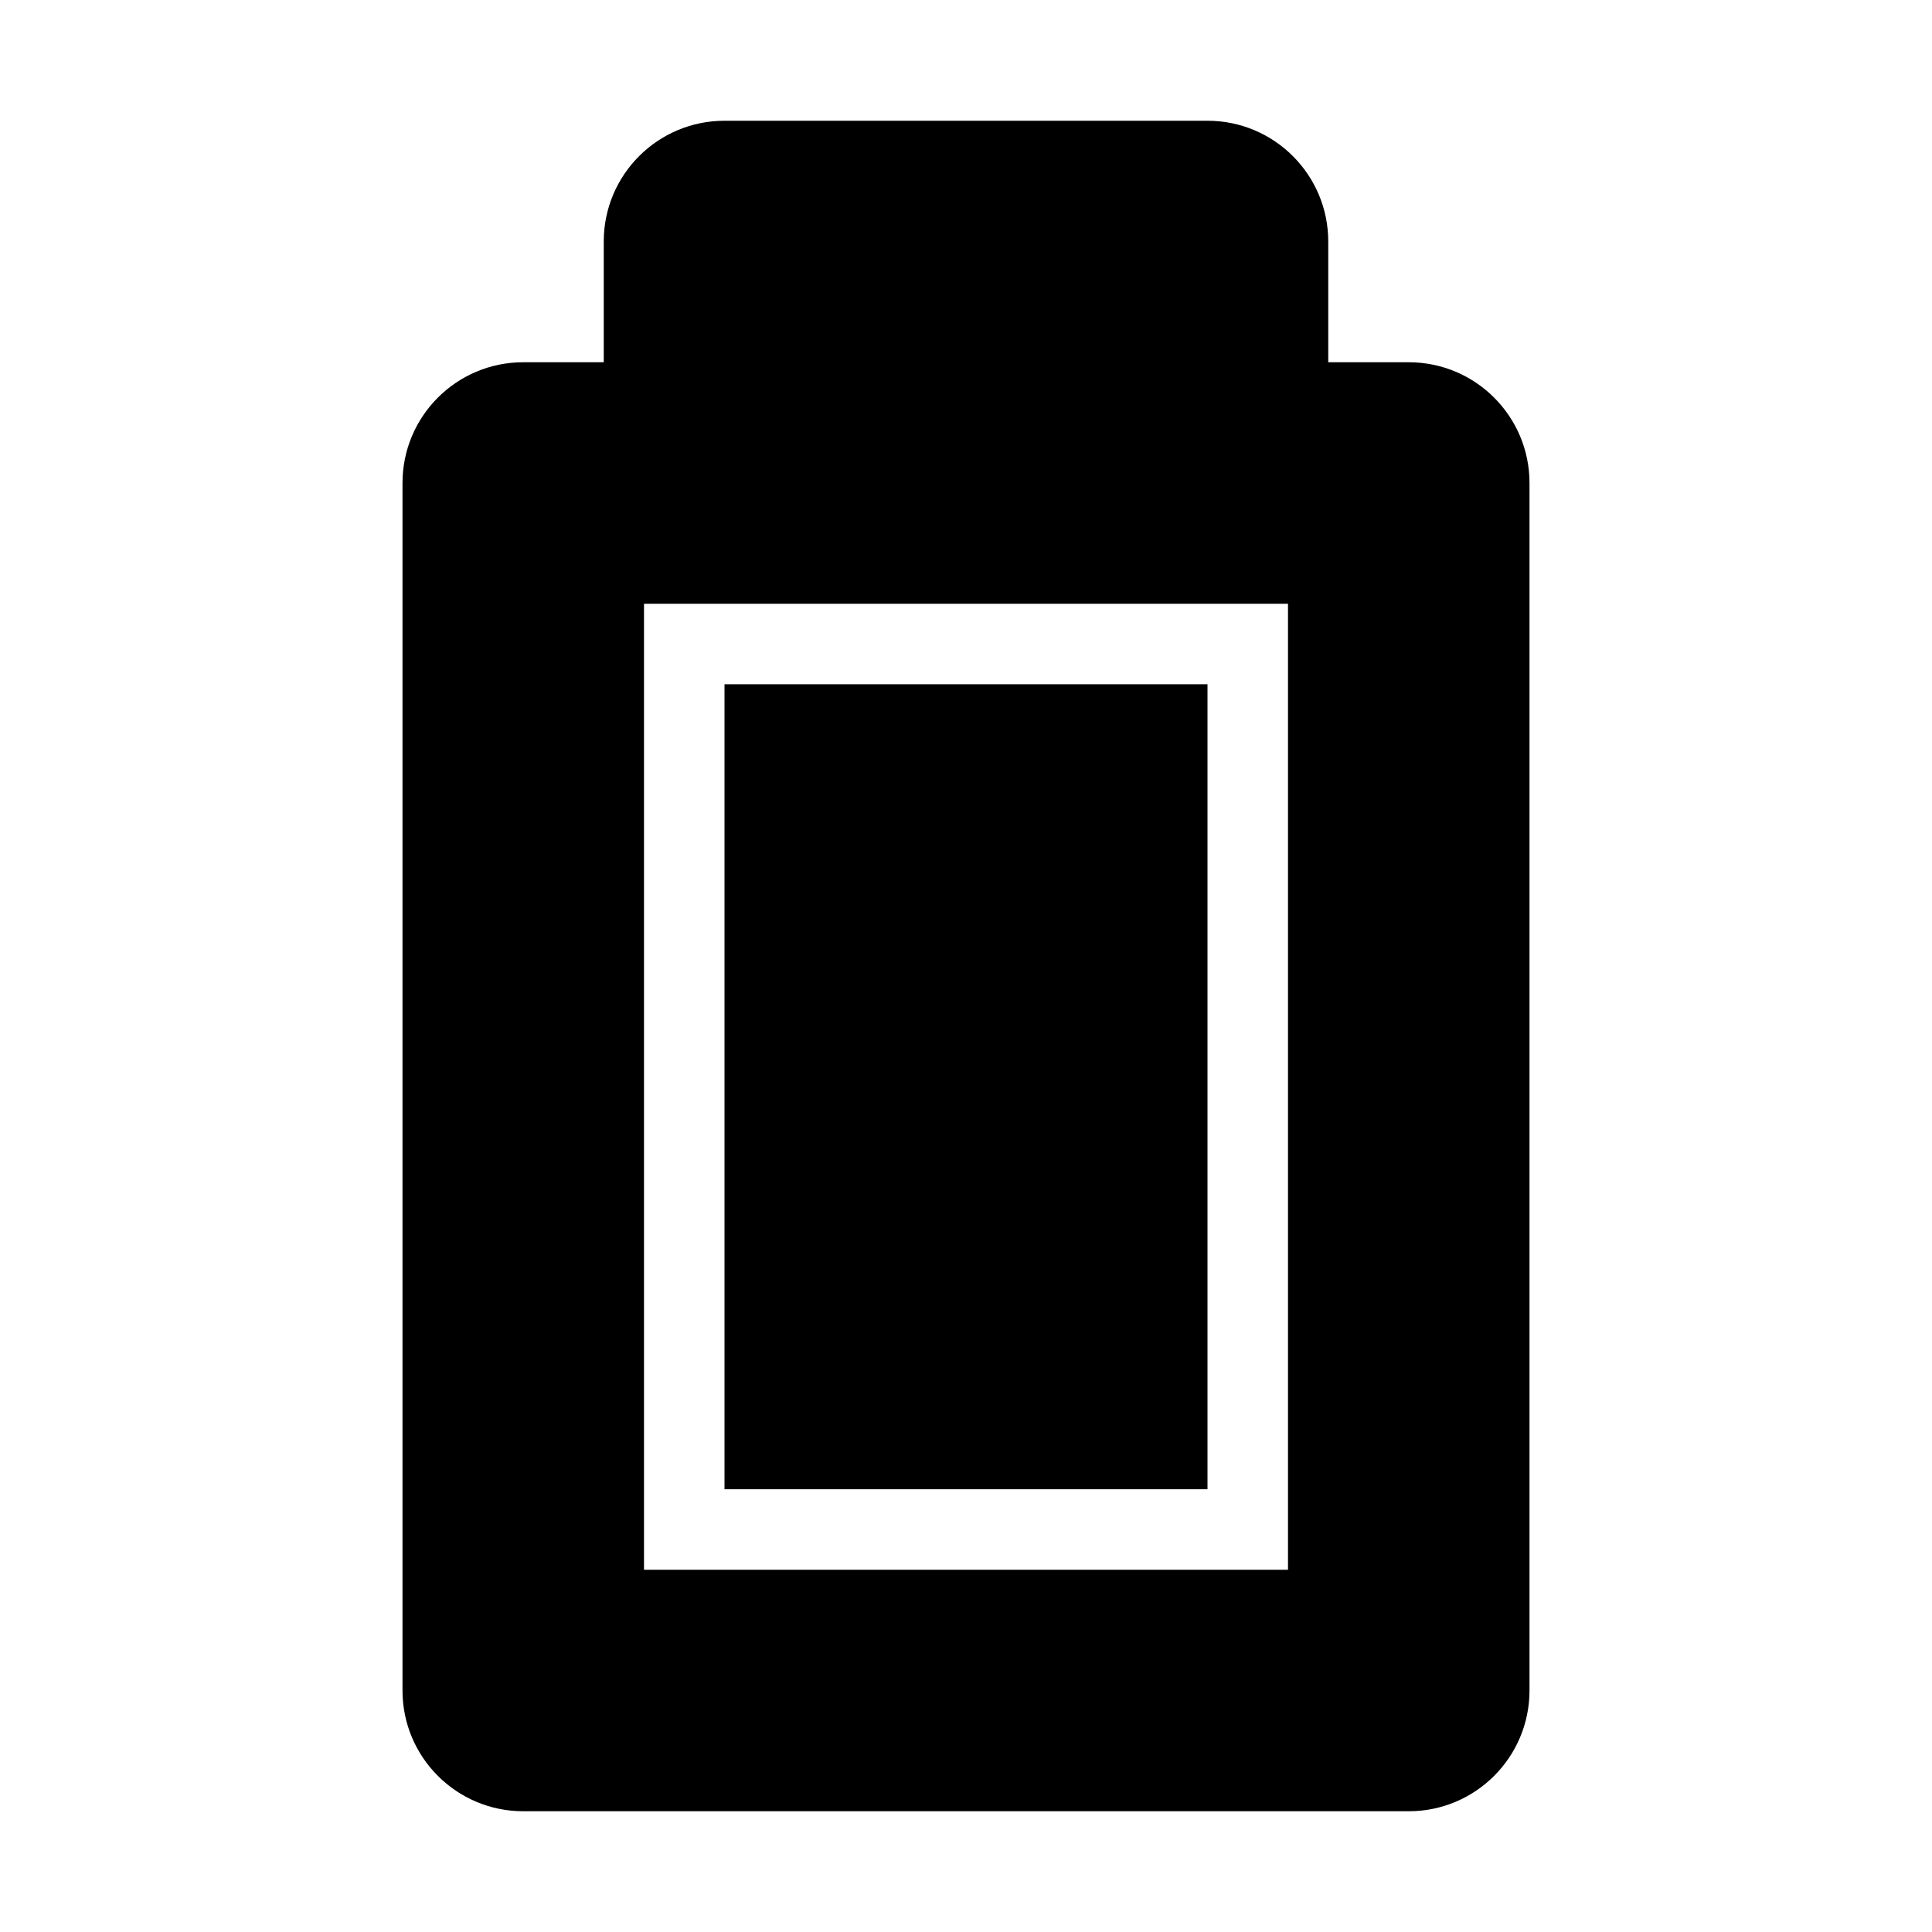
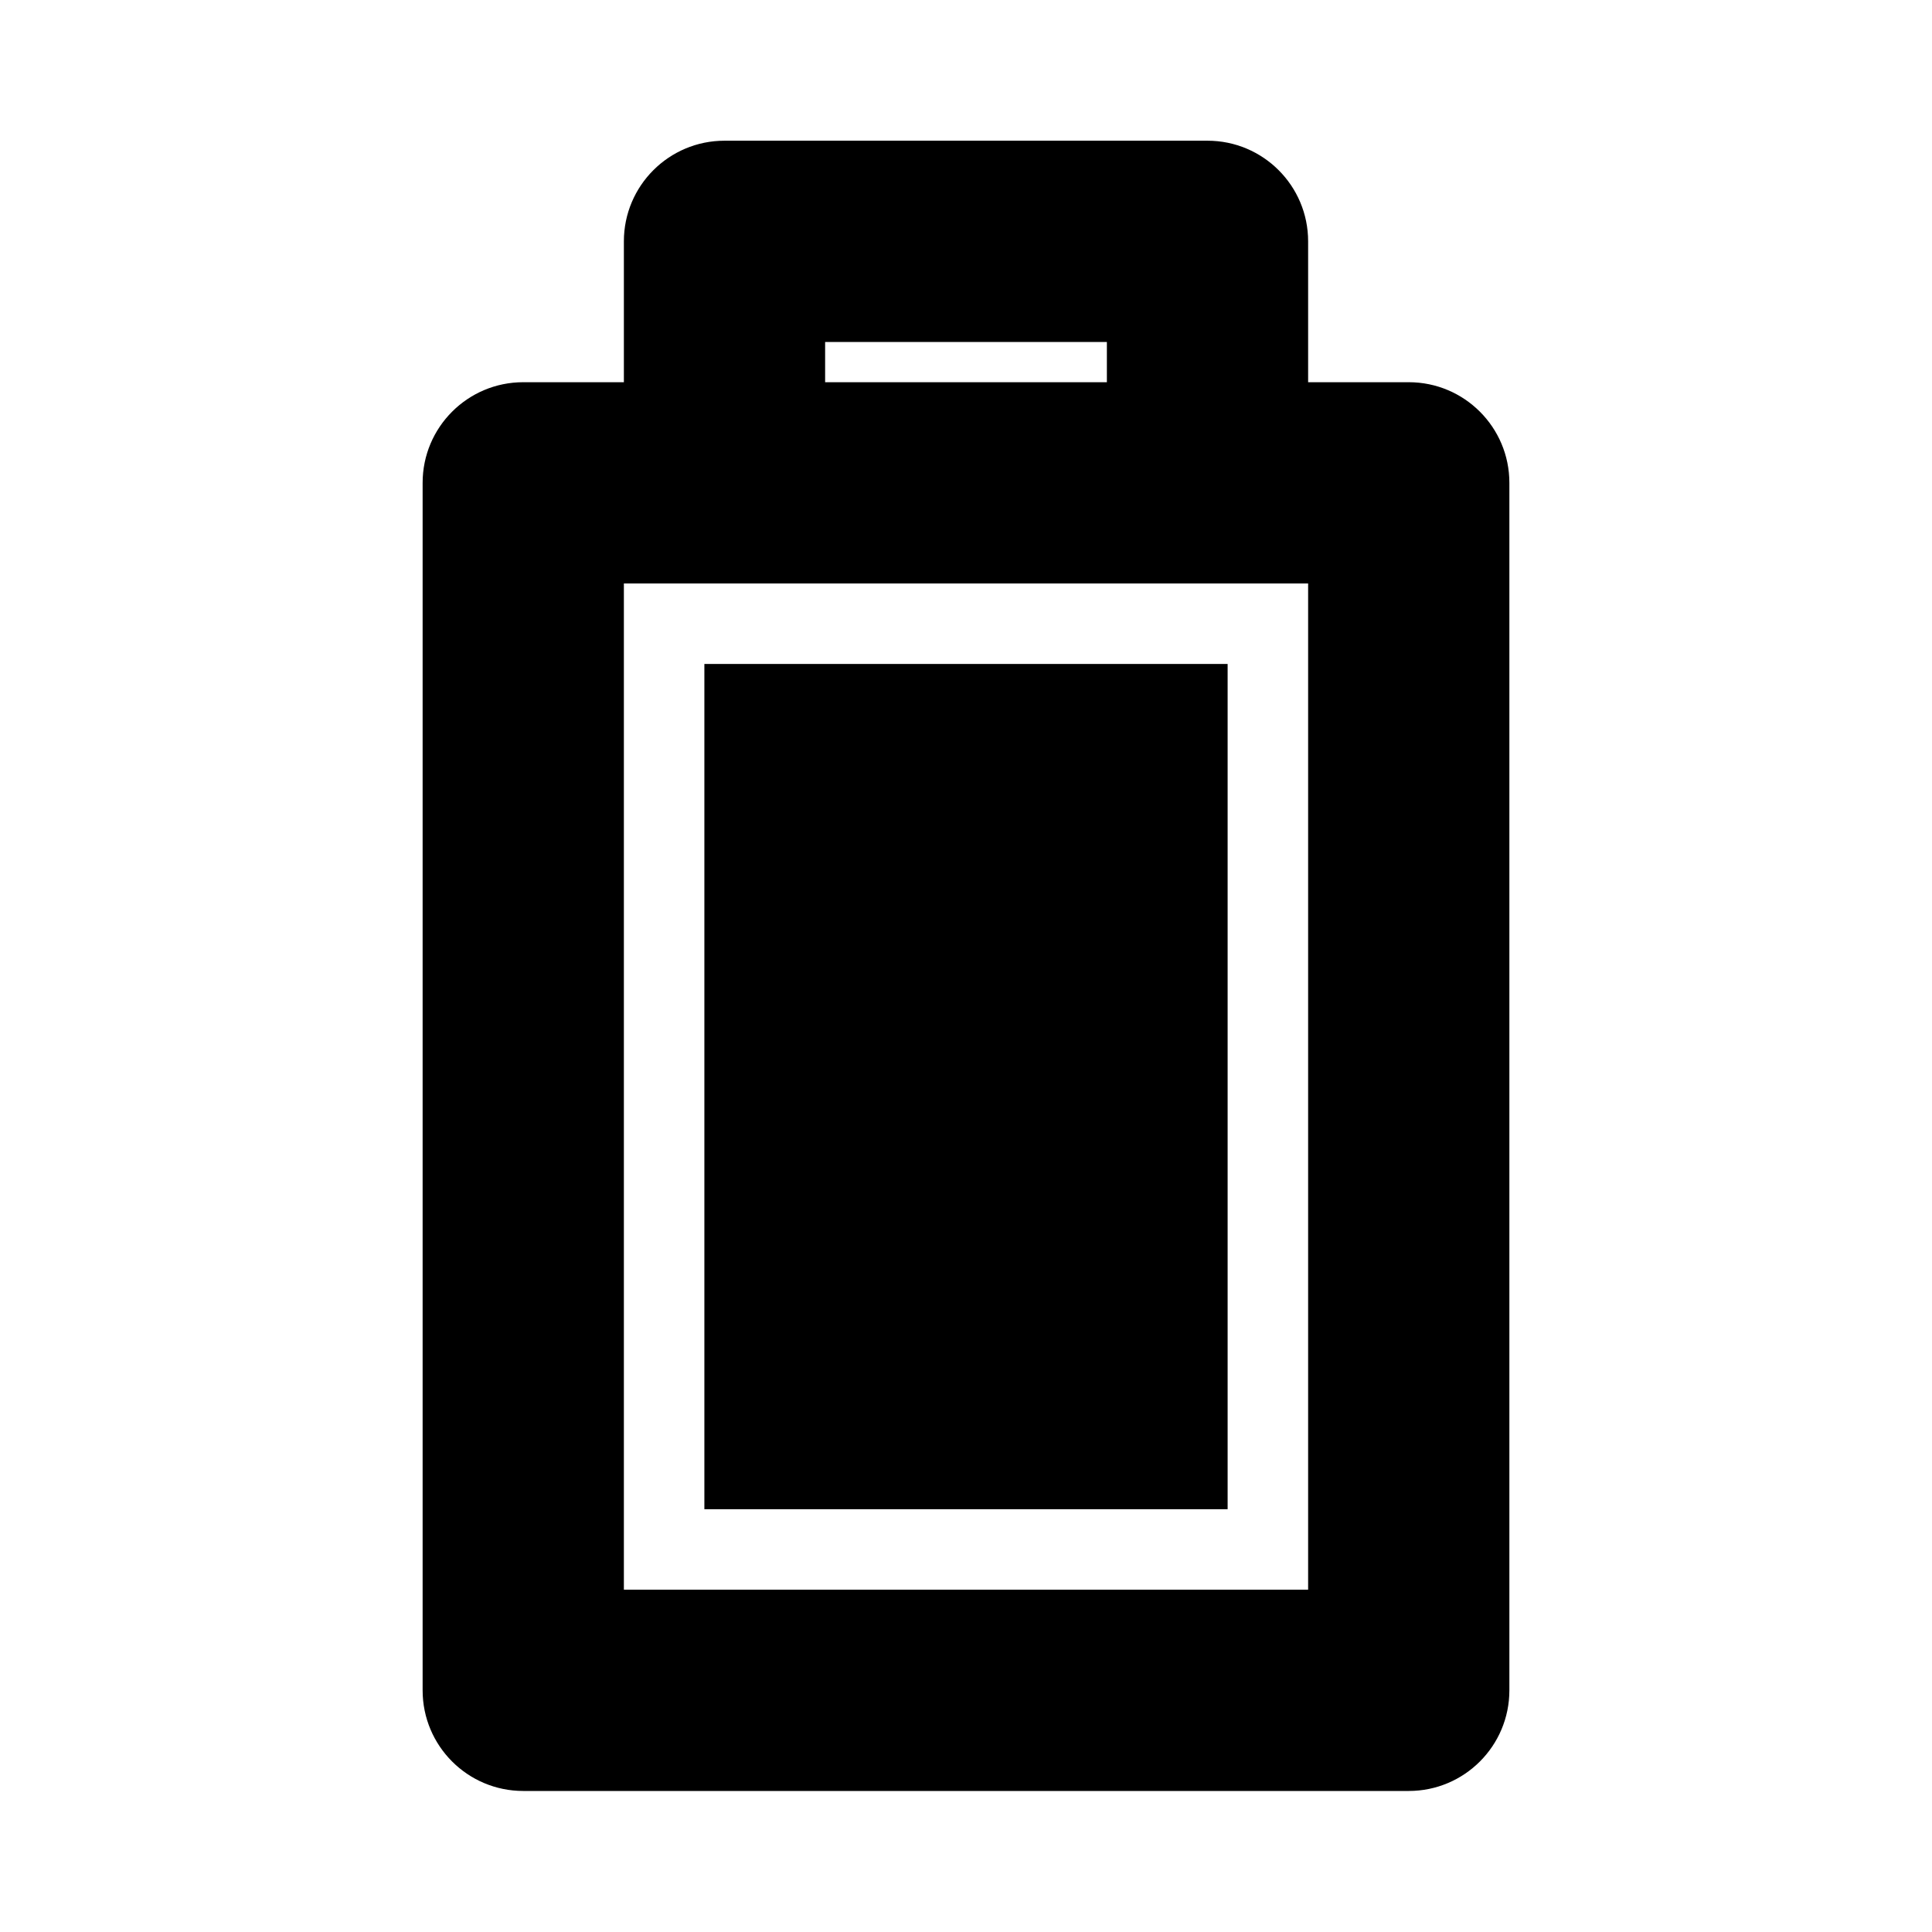
<svg xmlns="http://www.w3.org/2000/svg" viewBox="0 0 48 48" style="enable-background:new 0 0 48 48" xml:space="preserve">
  <style>.st3{display:none}.st5{display:inline}</style>
  <g id="Your_Icons">
-     <path d="M0 0h48v48H0V0z" style="fill:none" />
-     <path d="M35 9h-2V6a3 3 0 0 0-3-3H18a3 3 0 0 0-3 3v3h-2a3 3 0 0 0-3 3v30a3 3 0 0 0 3 3h22a3 3 0 0 0 3-3V12a3 3 0 0 0-3-3zm-3 30H16V15h16v24z" />
-     <path d="M30 37H18V17h12v20z" />
+     <path style="fill:none" d="M0-.004h48v48H0z" />
+     <path d="M30.5 37.496h-13v-21h13v21z" />
+     <path d="M35 9.496h-2.5v-3.5a2.5 2.5 0 0 0-2.5-2.5H18a2.5 2.5 0 0 0-2.5 2.5v3.5H13a2.5 2.5 0 0 0-2.5 2.5v30a2.5 2.5 0 0 0 2.5 2.5h22a2.5 2.5 0 0 0 2.5-2.5v-30a2.5 2.5 0 0 0-2.5-2.5zm-14.5-1h7v1h-7v-1zm12 31h-17v-25h17v25z" />
  </g>
</svg>
